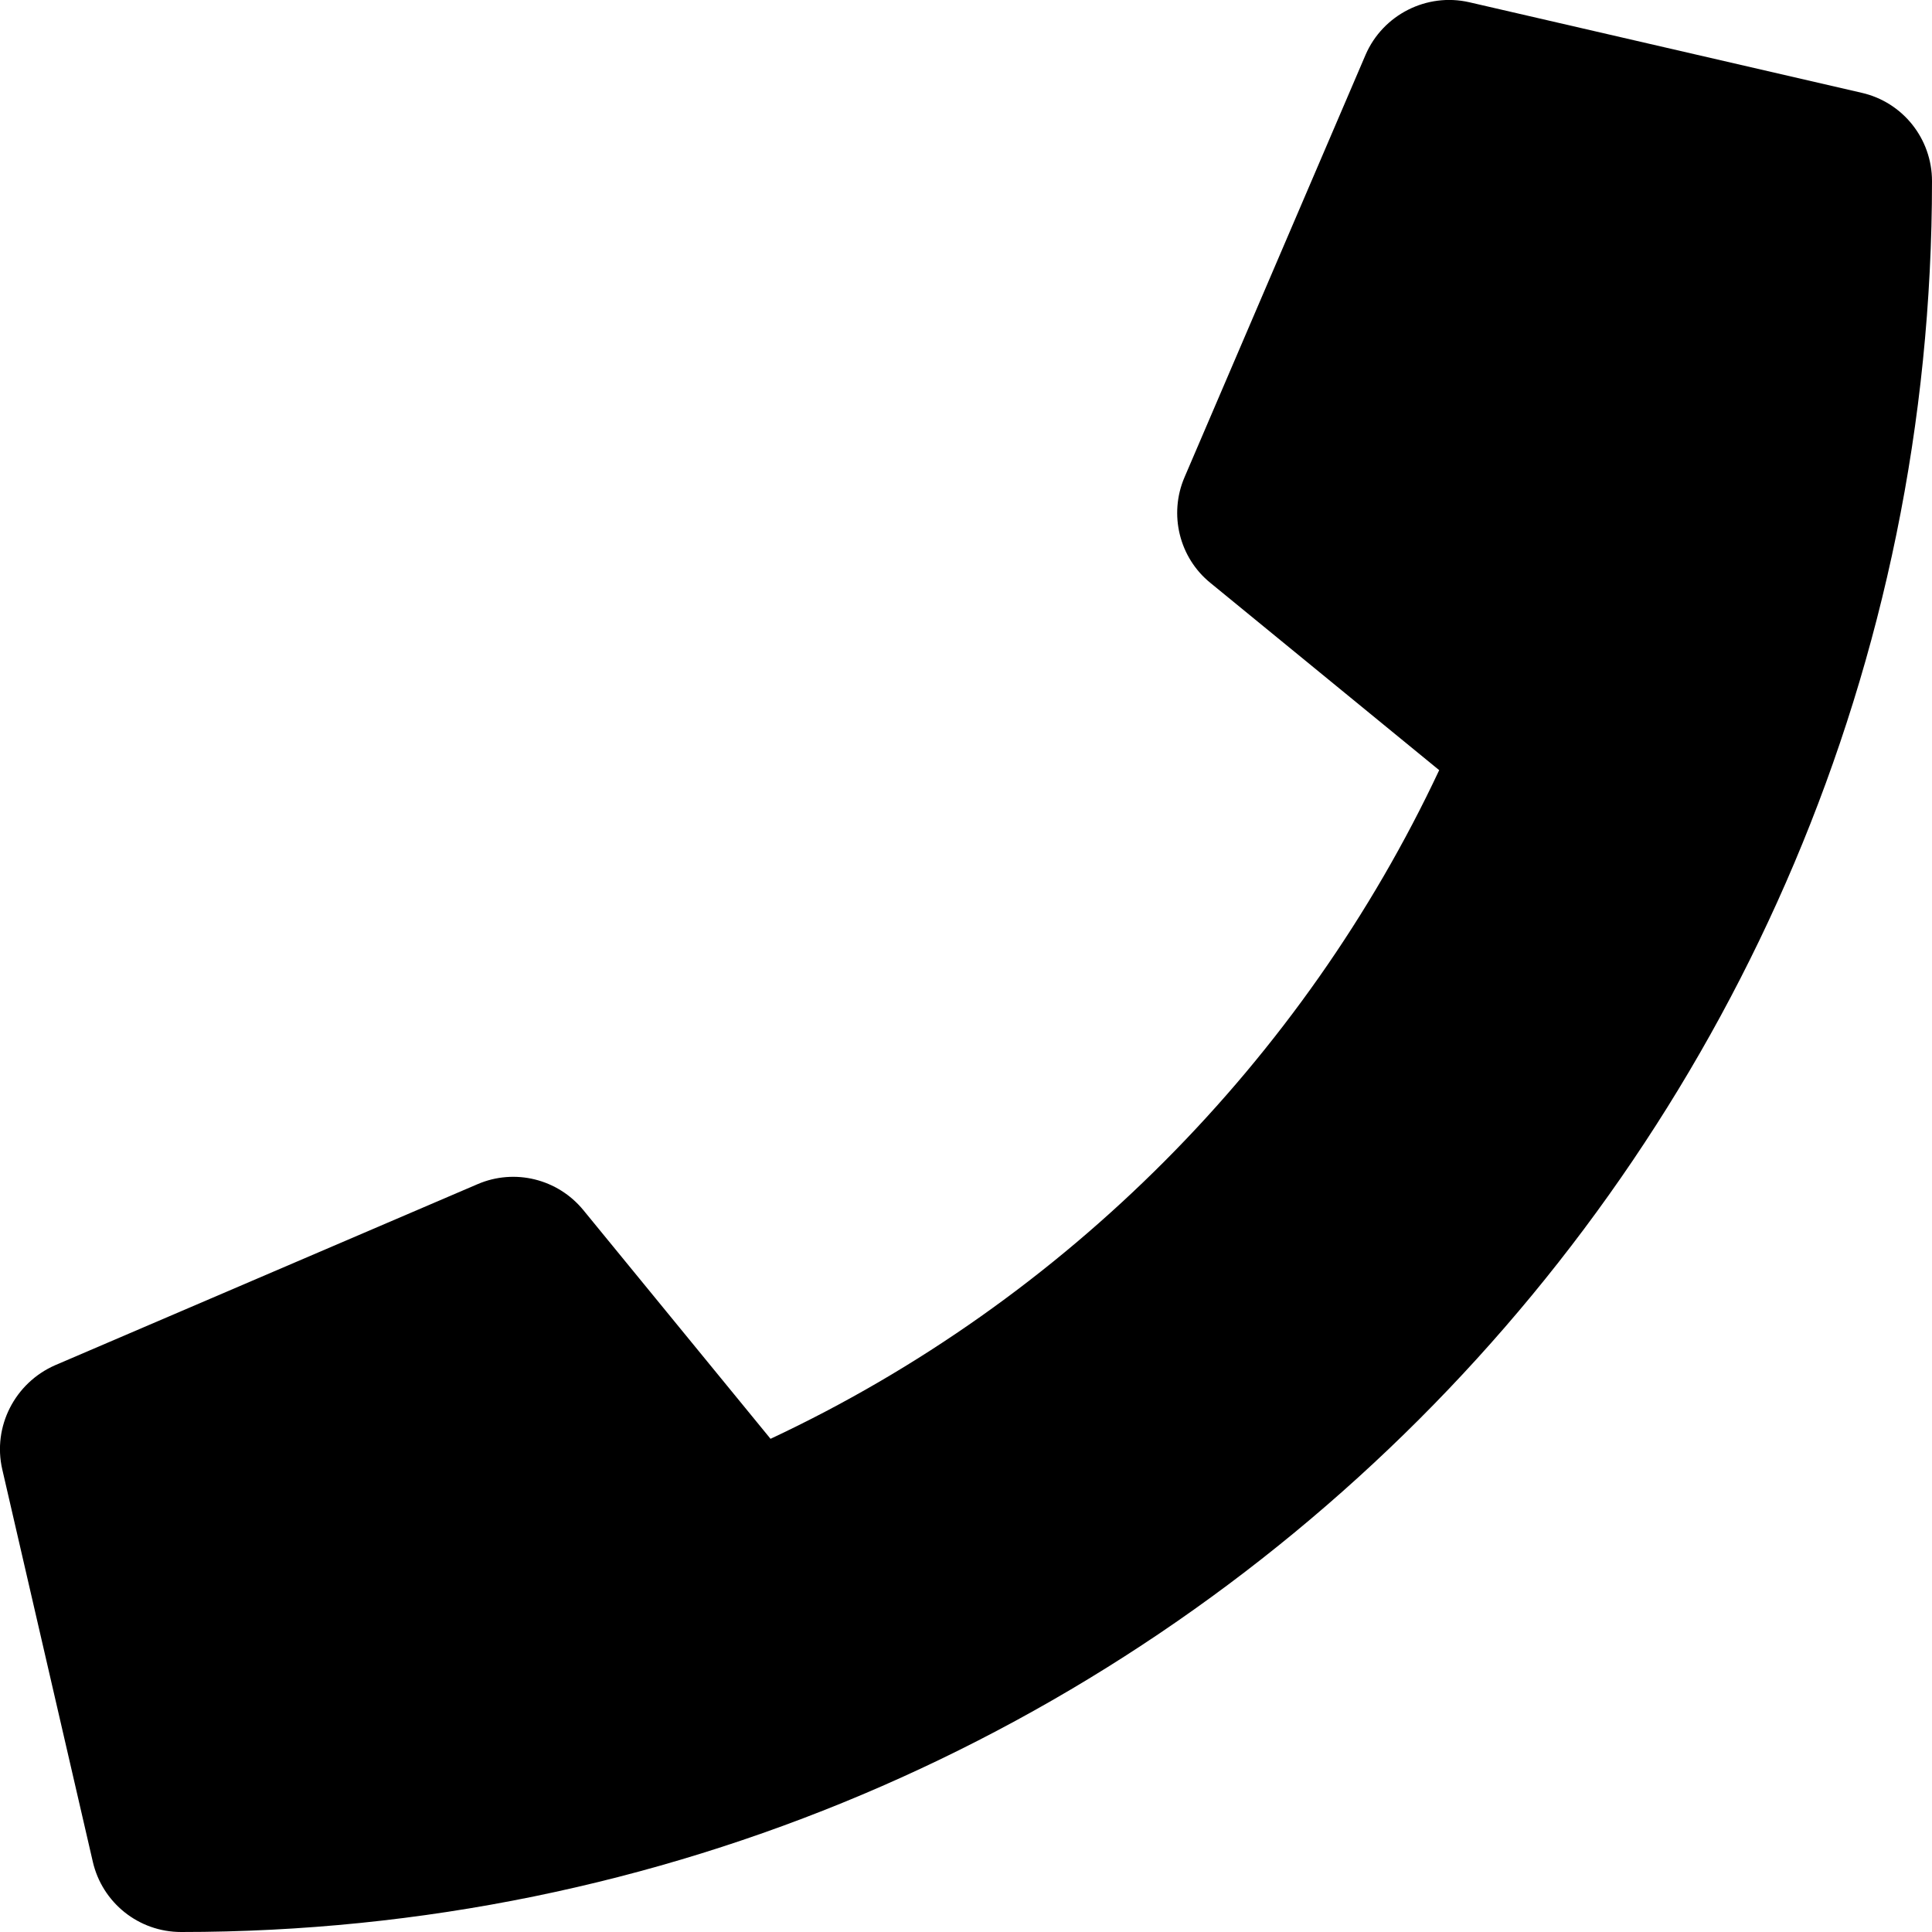
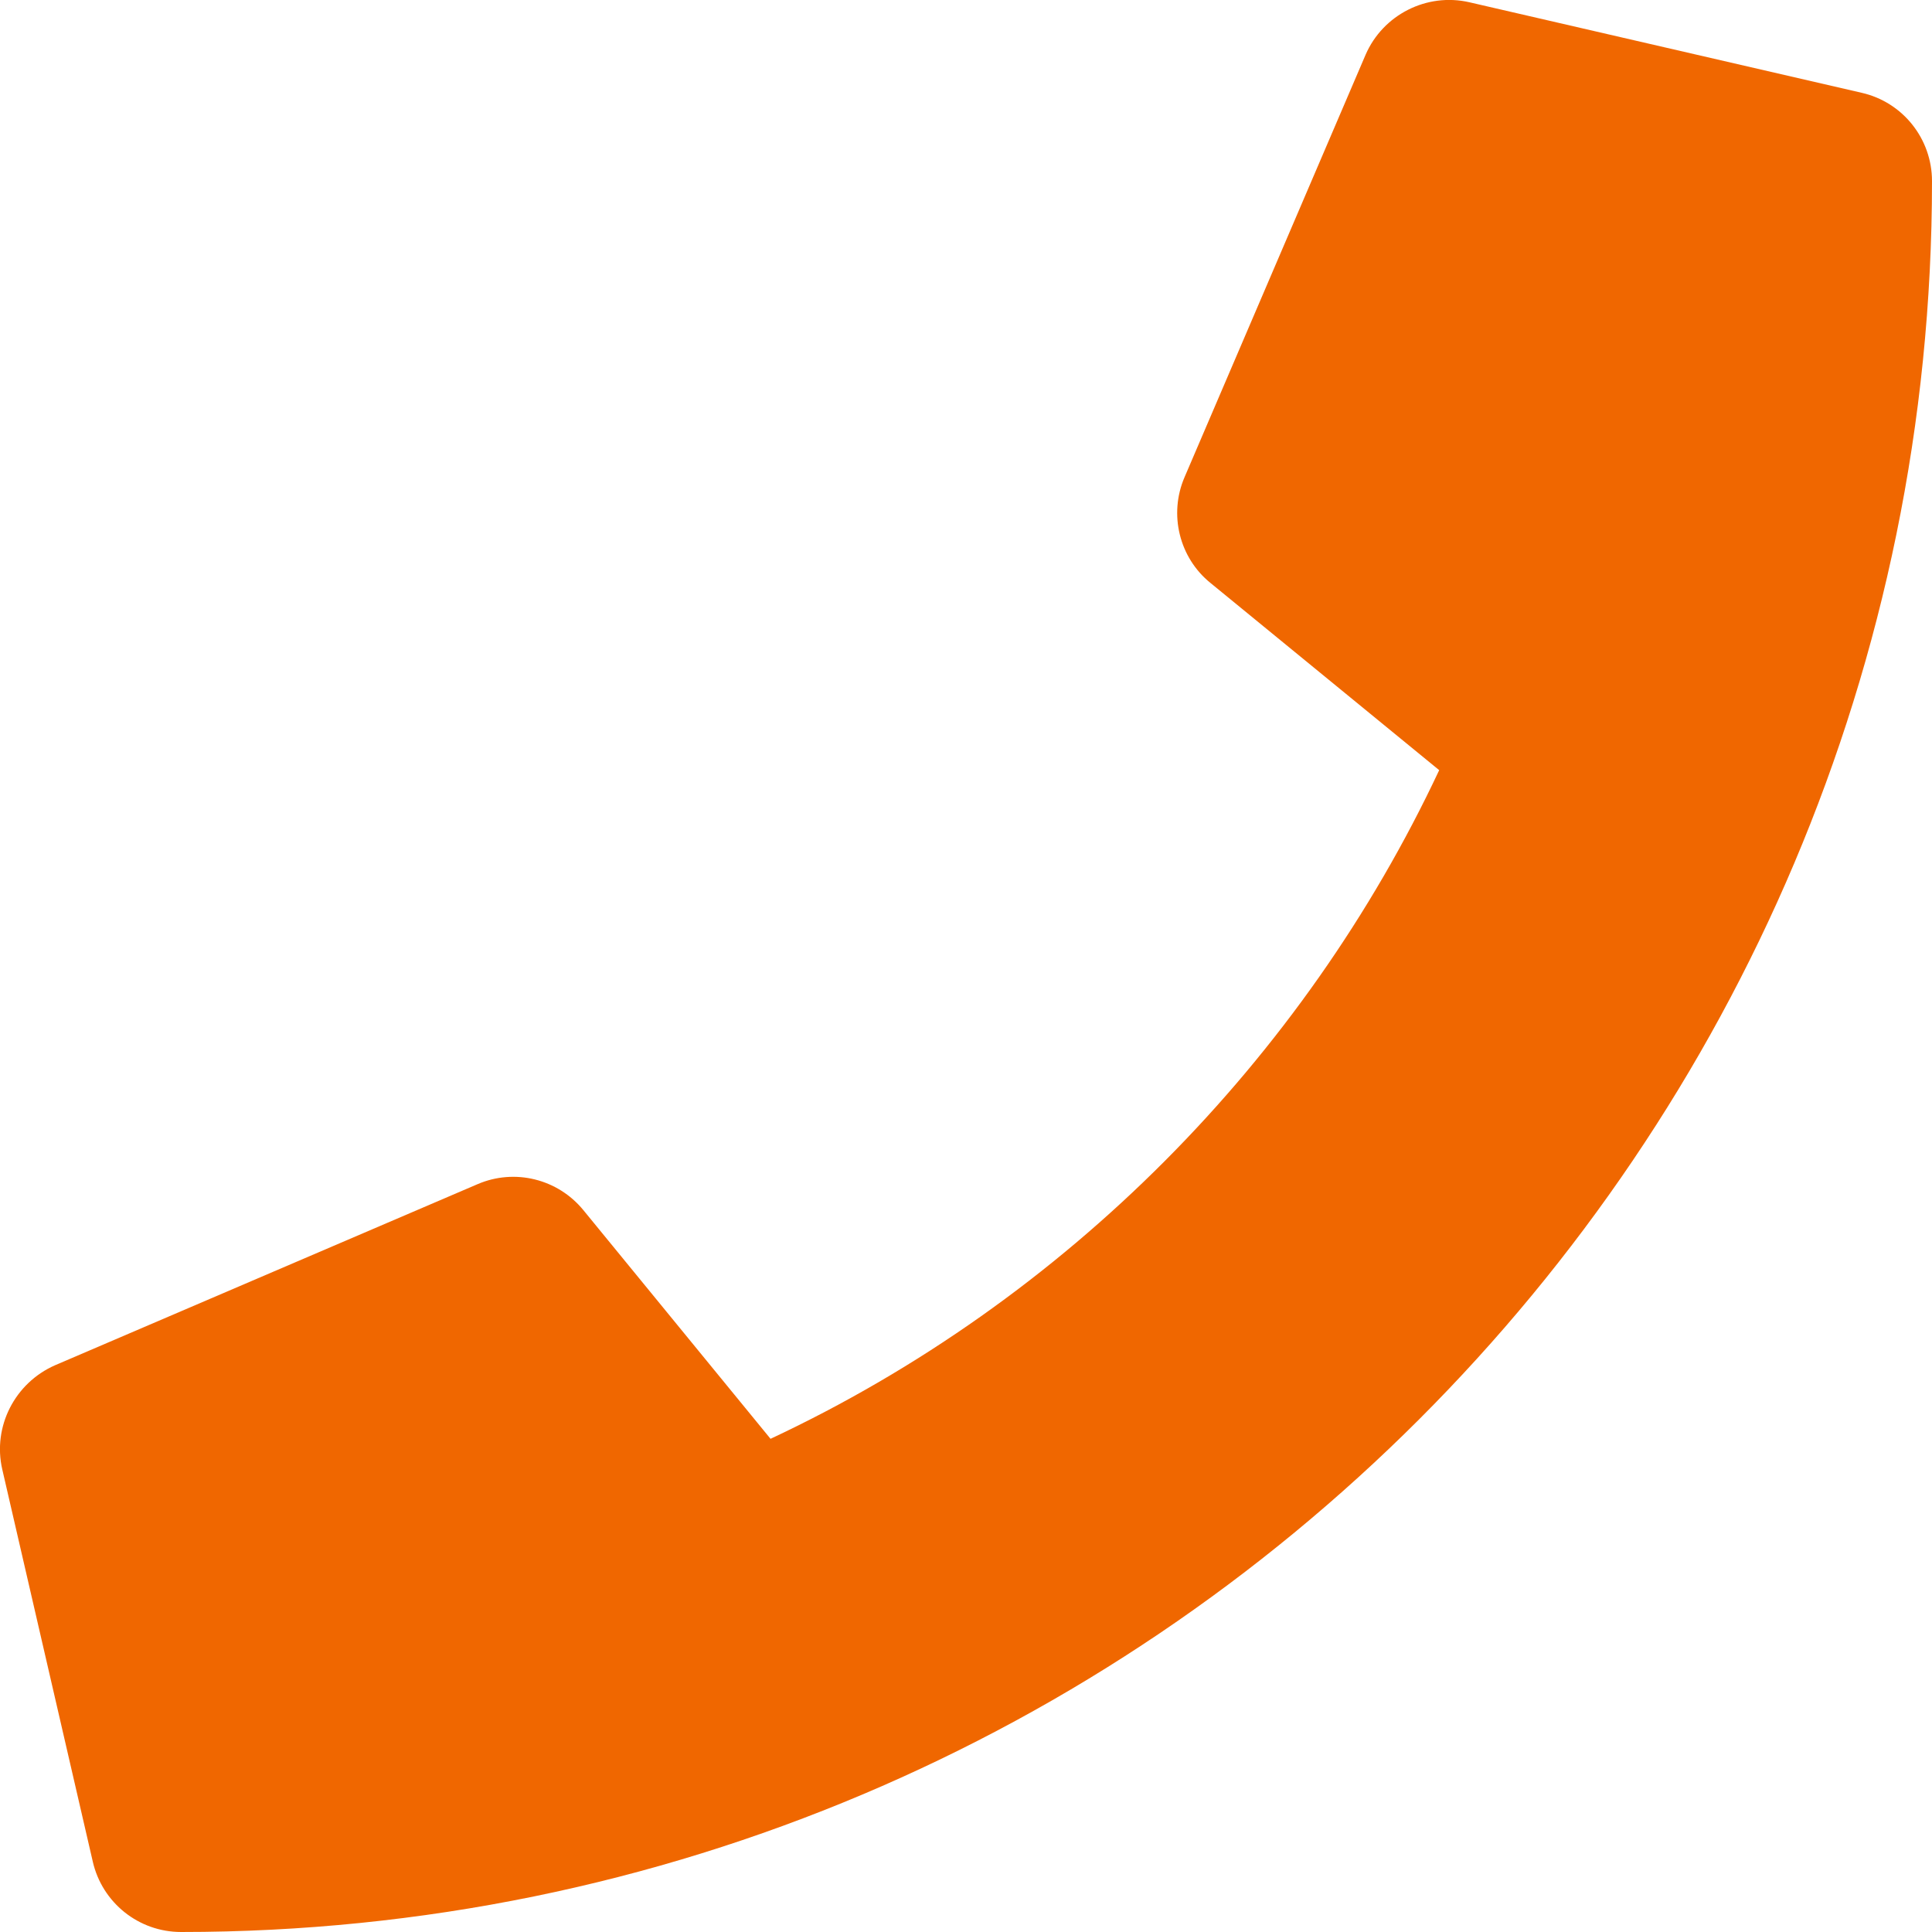
<svg xmlns="http://www.w3.org/2000/svg" aria-hidden="true" focusable="false" data-prefix="fas" data-icon="phone" class="svg-inline--fa fa-phone fa-w-16" role="img" viewBox="0 0 512 512">
-   <path fill="currentColor" d="M493.4 24.6l-104-24c-11.3-2.6-22.9 3.3-27.5 13.9l-48 112c-4.2 9.8-1.4 21.3 6.9 28l60.6 49.6c-36 76.7-98.9 140.5-177.2 177.2l-49.6-60.6c-6.8-8.3-18.2-11.1-28-6.9l-112 48C3.9 366.5-2 378.1.6 389.4l24 104C27.1 504.2 36.7 512 48 512c256.1 0 464-207.5 464-464 0-11.2-7.7-20.9-18.6-23.4z" />
+   <path fill="#f06700" d="M493.4 24.6l-104-24c-11.3-2.6-22.9 3.3-27.5 13.9l-48 112c-4.2 9.8-1.4 21.3 6.9 28l60.6 49.6c-36 76.7-98.9 140.5-177.2 177.2l-49.6-60.6c-6.8-8.3-18.2-11.1-28-6.9l-112 48C3.9 366.5-2 378.1.6 389.4l24 104C27.1 504.2 36.7 512 48 512c256.1 0 464-207.5 464-464 0-11.2-7.7-20.9-18.6-23.4z" />
</svg>
